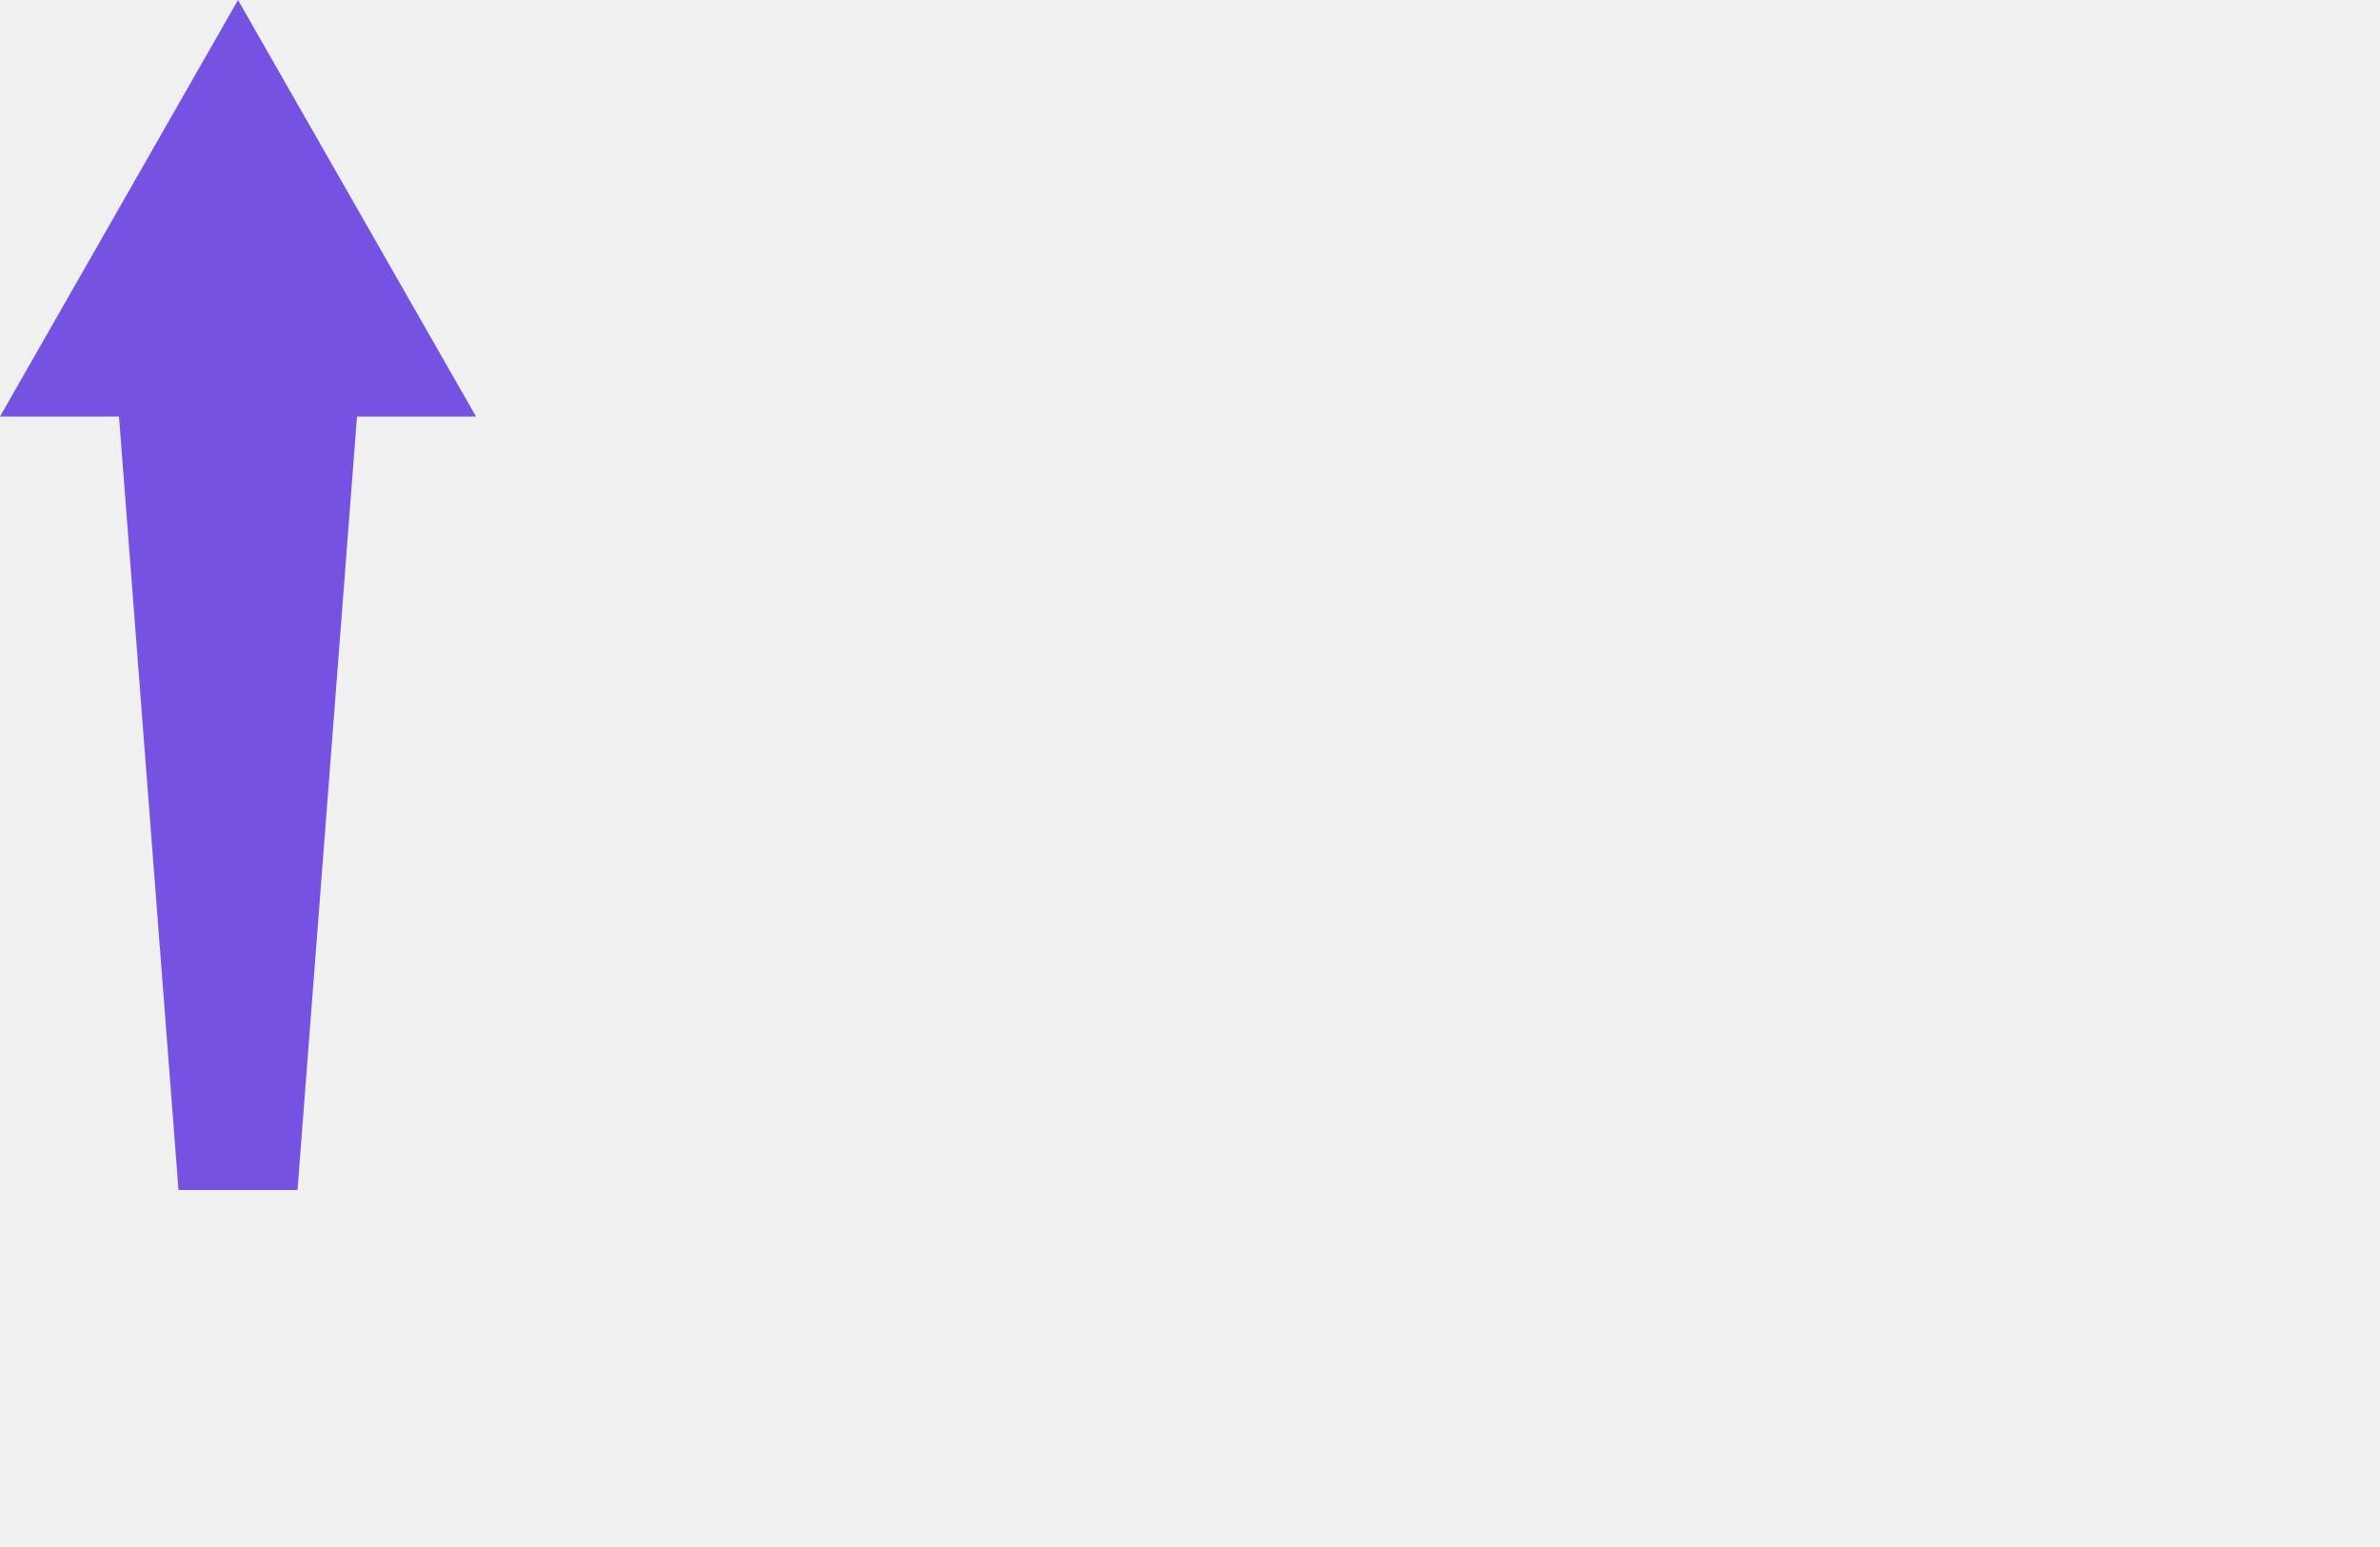
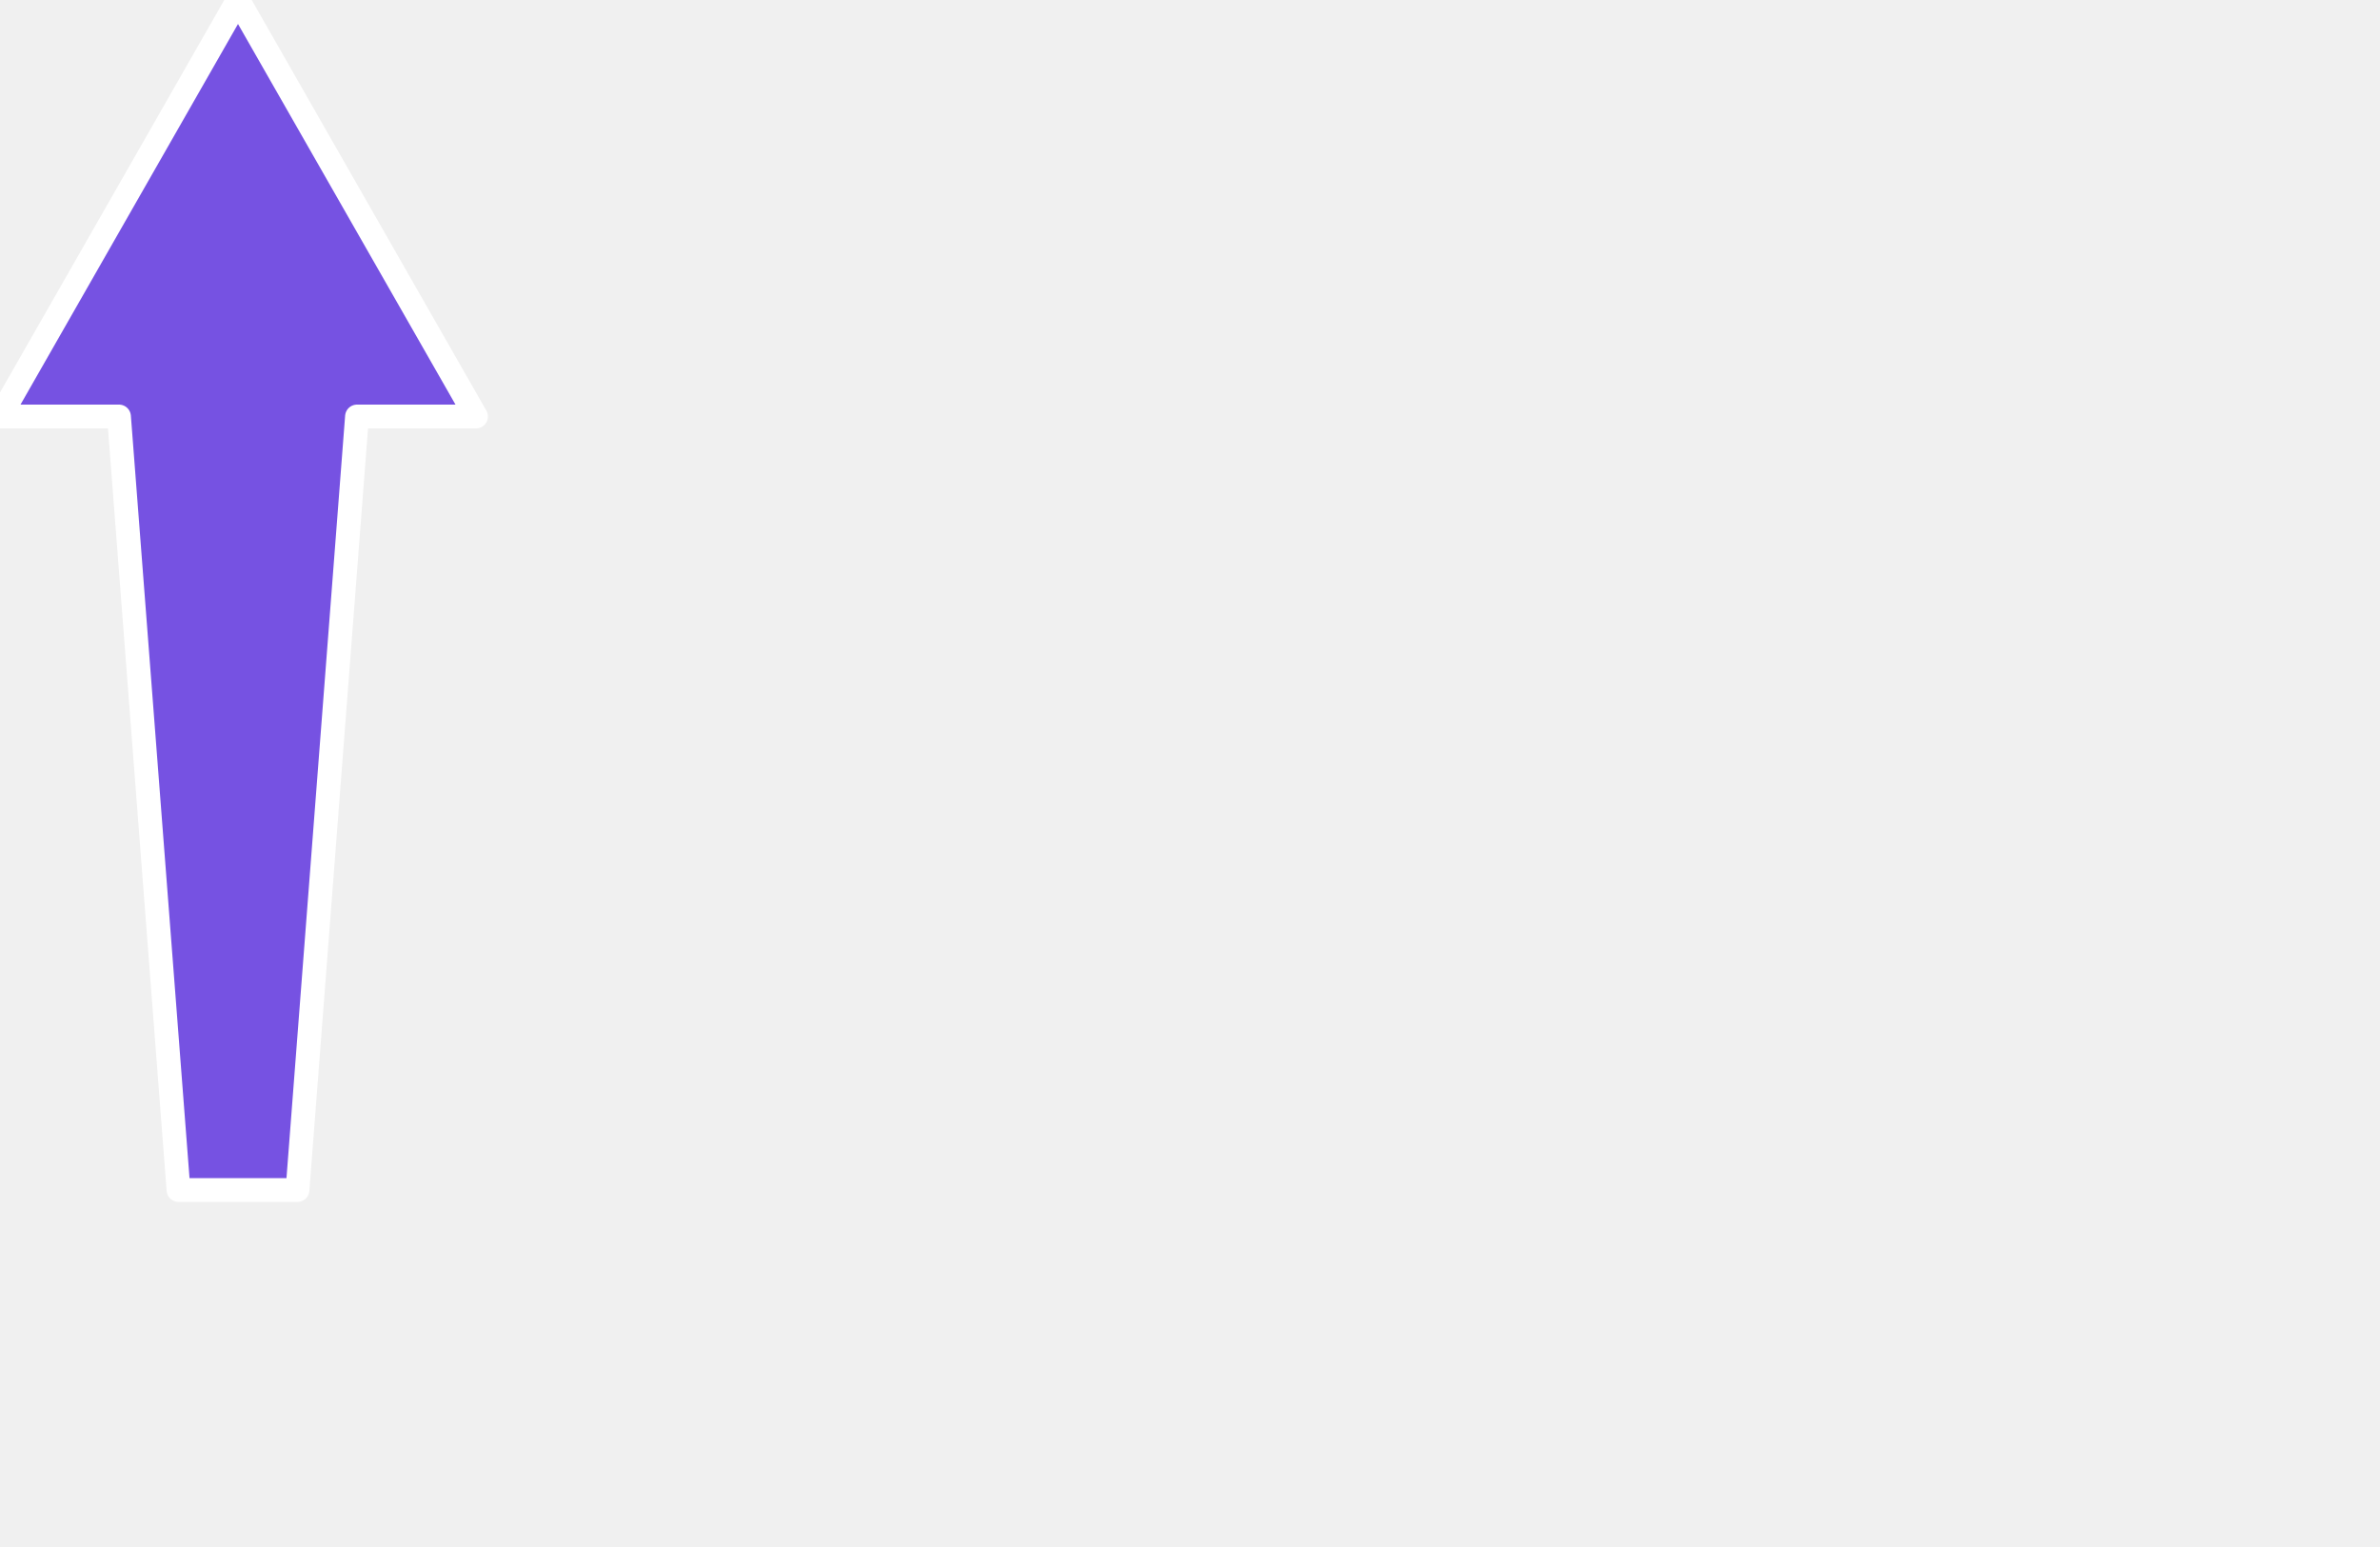
<svg xmlns="http://www.w3.org/2000/svg" width="20mm" height="13mm" fill-rule="evenodd" shape-rendering="geometricPrecision" baseProfile="tiny" version="1.2" viewBox="0 0 20.0 13.0" xml:space="preserve">
  <path transform="translate(2 5) scale(1)" d="m-0.5 5v0l-0.5-6.5h-1l2-3.5 2 3.5h-1l-0.5 6.5h-1z" fill="#7652E2" stroke-linecap="round" stroke-linejoin="round" stroke-width=".05" />
+   <path transform="translate(2 5) scale(1)" d="m-0.5 5v0l-0.5-6.5h-1l2-3.5 2 3.5h-1l-0.5 6.5h-1z" fill="none" stroke="#FFFFFF" stroke-linecap="round" stroke-linejoin="round" stroke-width=".2" />
</svg>
